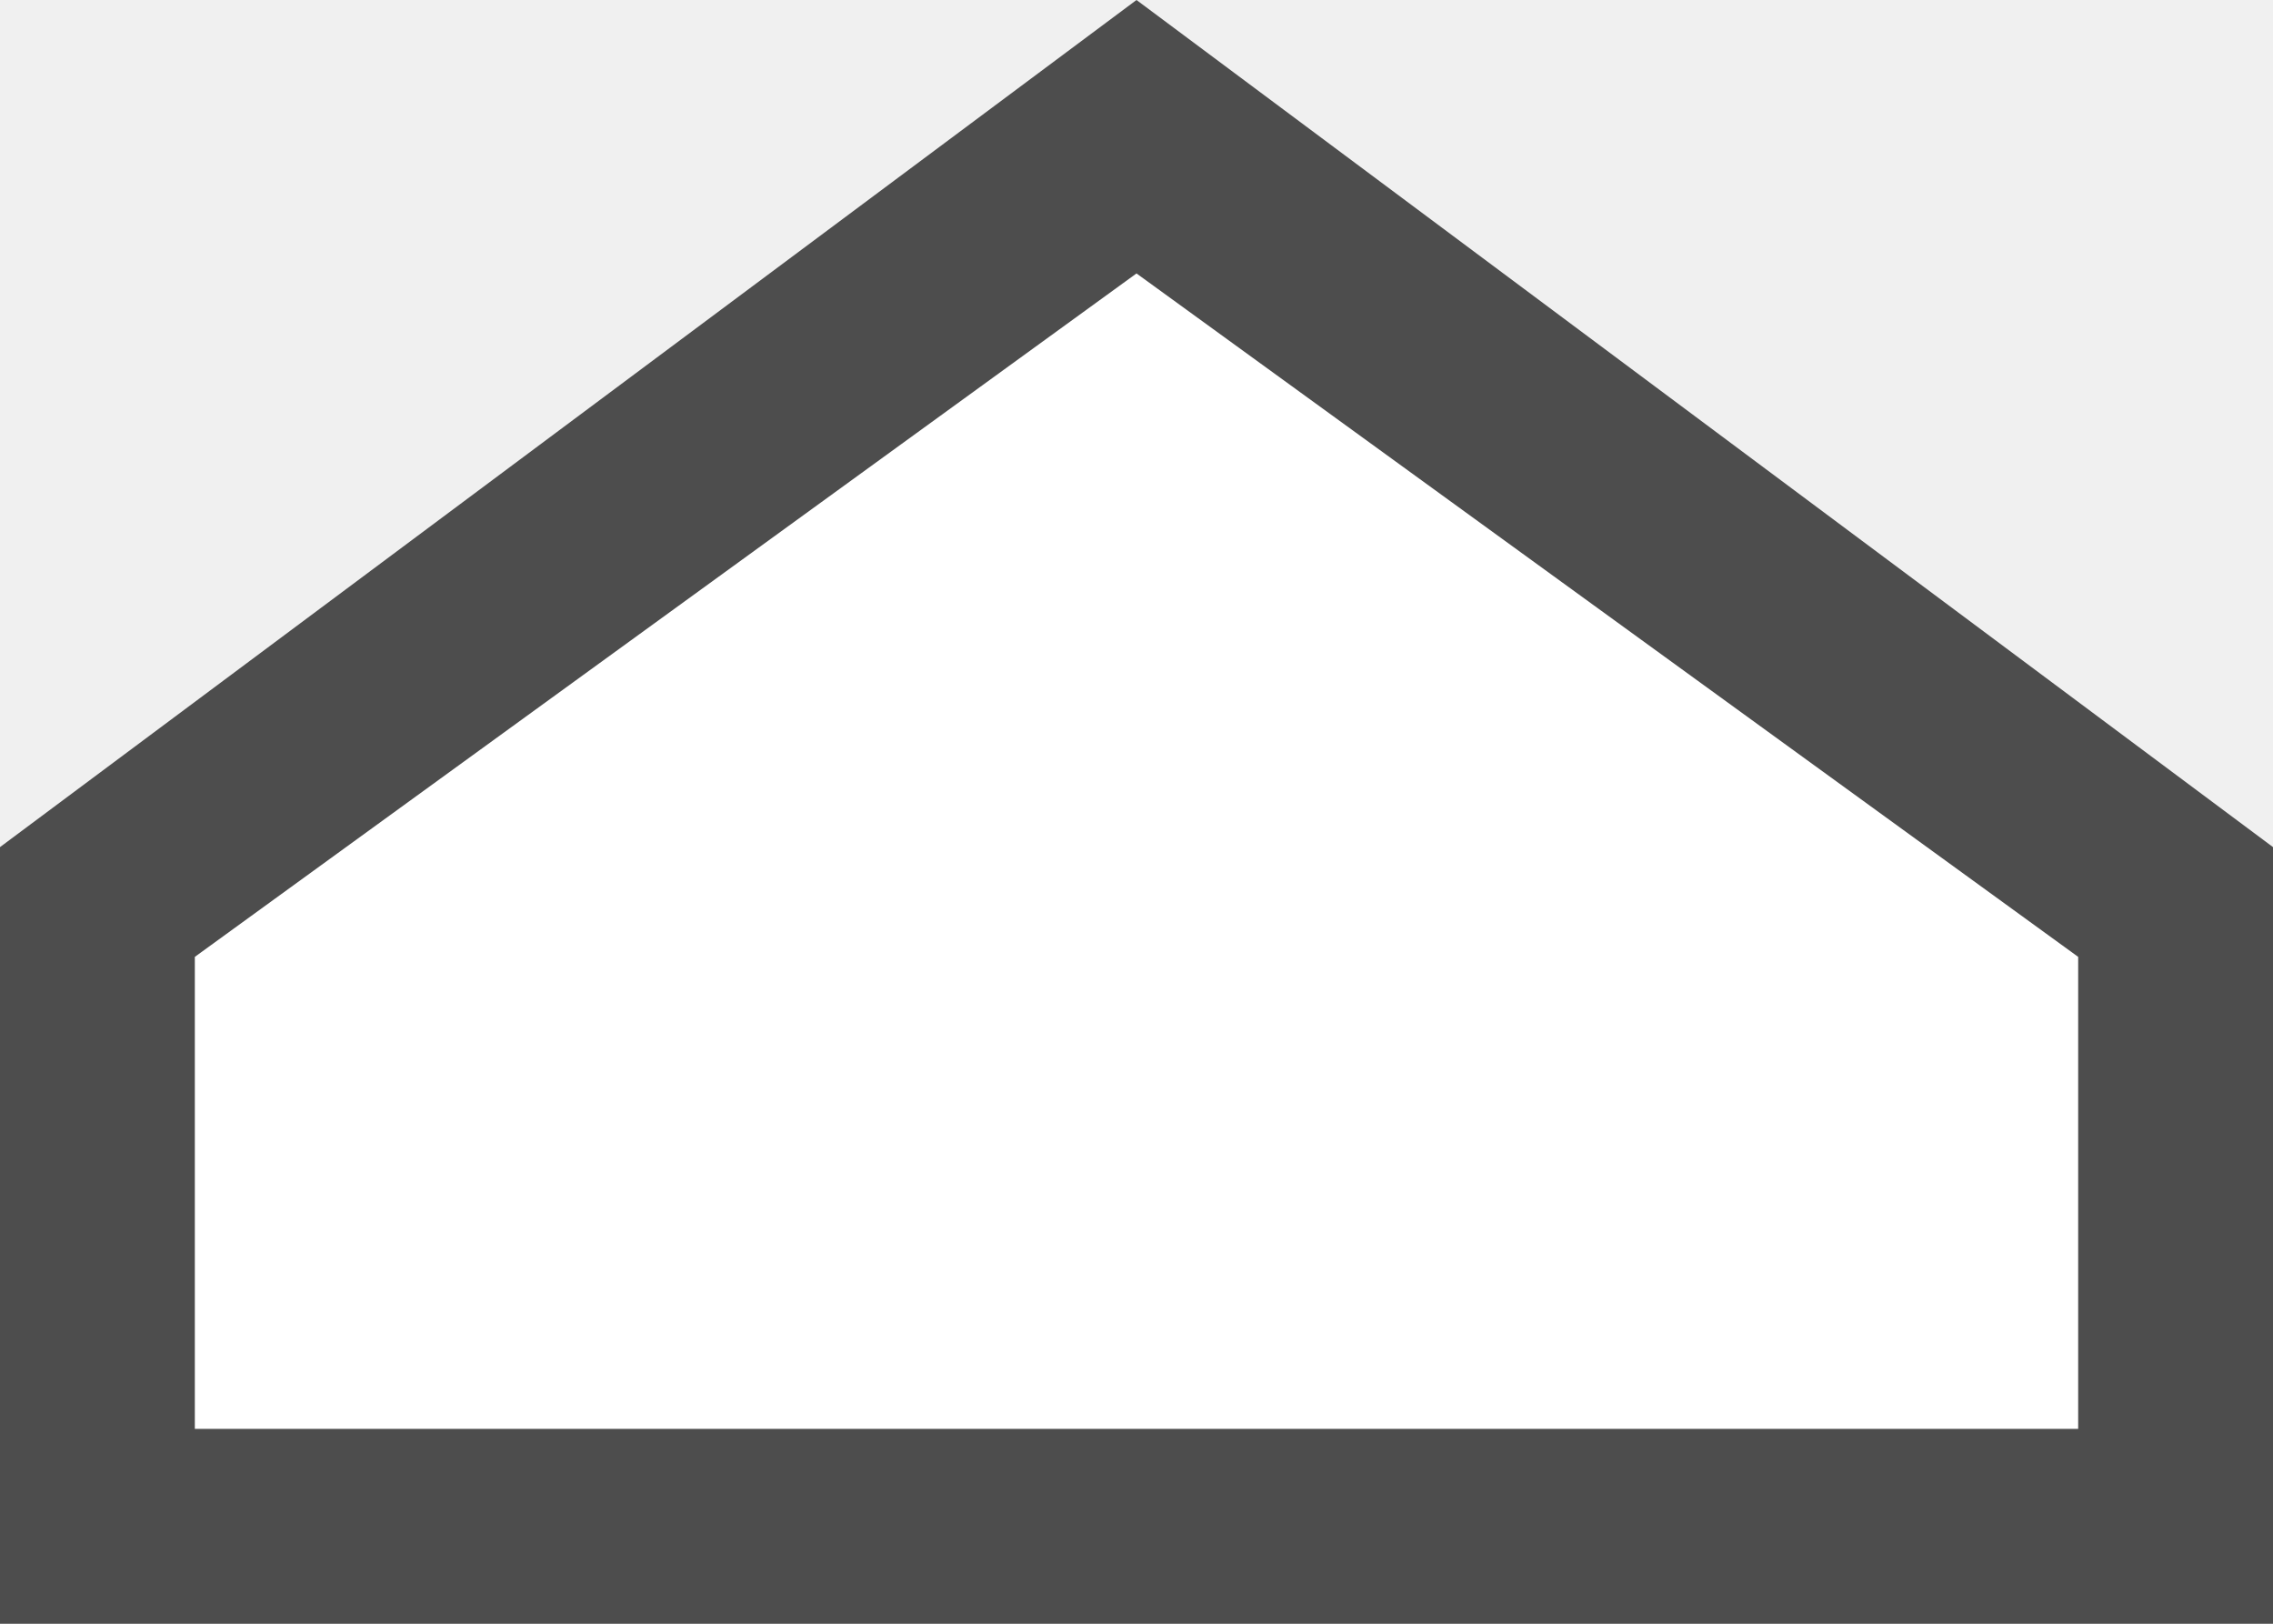
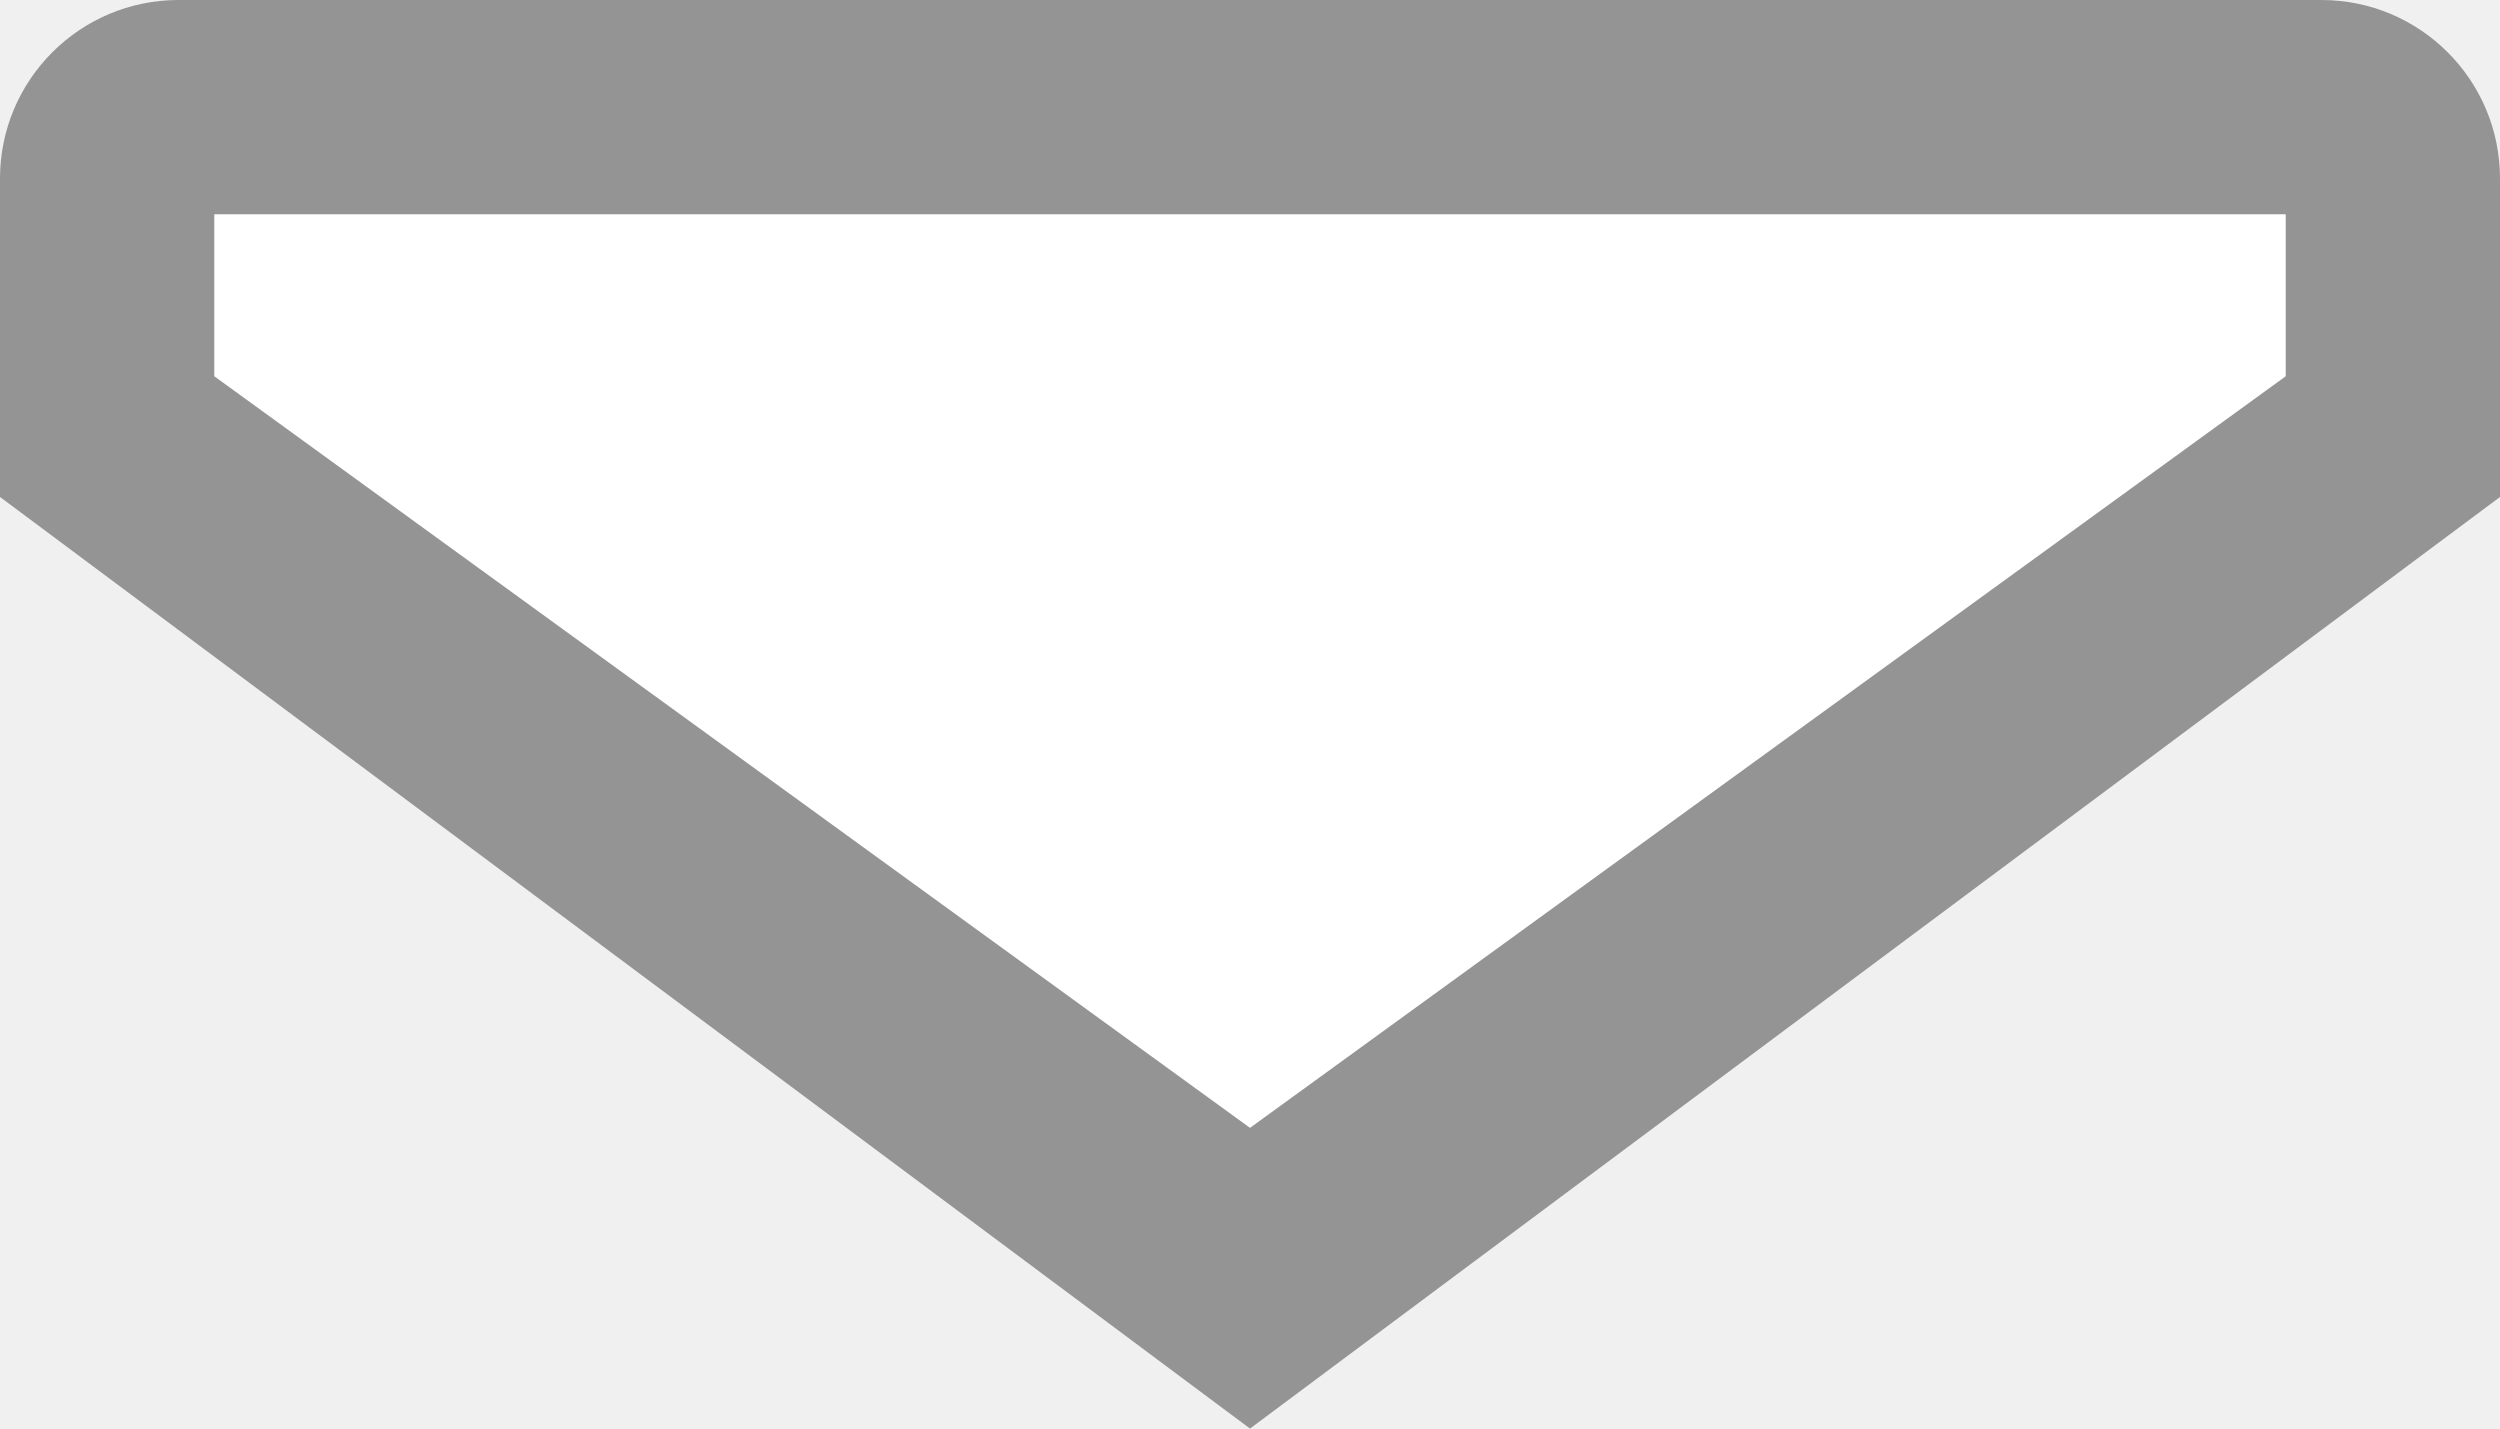
- <svg xmlns="http://www.w3.org/2000/svg" height="10" viewBox="0 0 14 10" width="14">
-   <path d="m.675 9.325v-3.77l6.325-4.713 6.325 4.713v3.77z" fill="#fff" />
-   <path d="m7 0-7 5.217v4.783h14v-4.783zm0 1.684 5.8 4.209v2.907h-11.6v-2.907z" fill="#4d4d4d" />
+ <svg xmlns="http://www.w3.org/2000/svg" width="14" height="8" viewBox="0 0 14 8" fill="none">
+   <g clip-path="url(#clip0_442_1791)">
+     <path d="M0.676 0.675L0.676 2.445L7.001 7.158L13.325 2.445V0.675H0.676Z" fill="white" />
+     <path d="M7 8L0 2.783V0H14V2.783L7 8ZM7 6.316L12.8 2.107V1.2H1.2V2.107L7 6.316Z" fill="#949494" />
+   </g>
+   <defs>
+     <clipPath id="clip0_442_1791">
+       <rect width="14" height="8" rx="1" fill="white" />
+     </clipPath>
+   </defs>
</svg>
